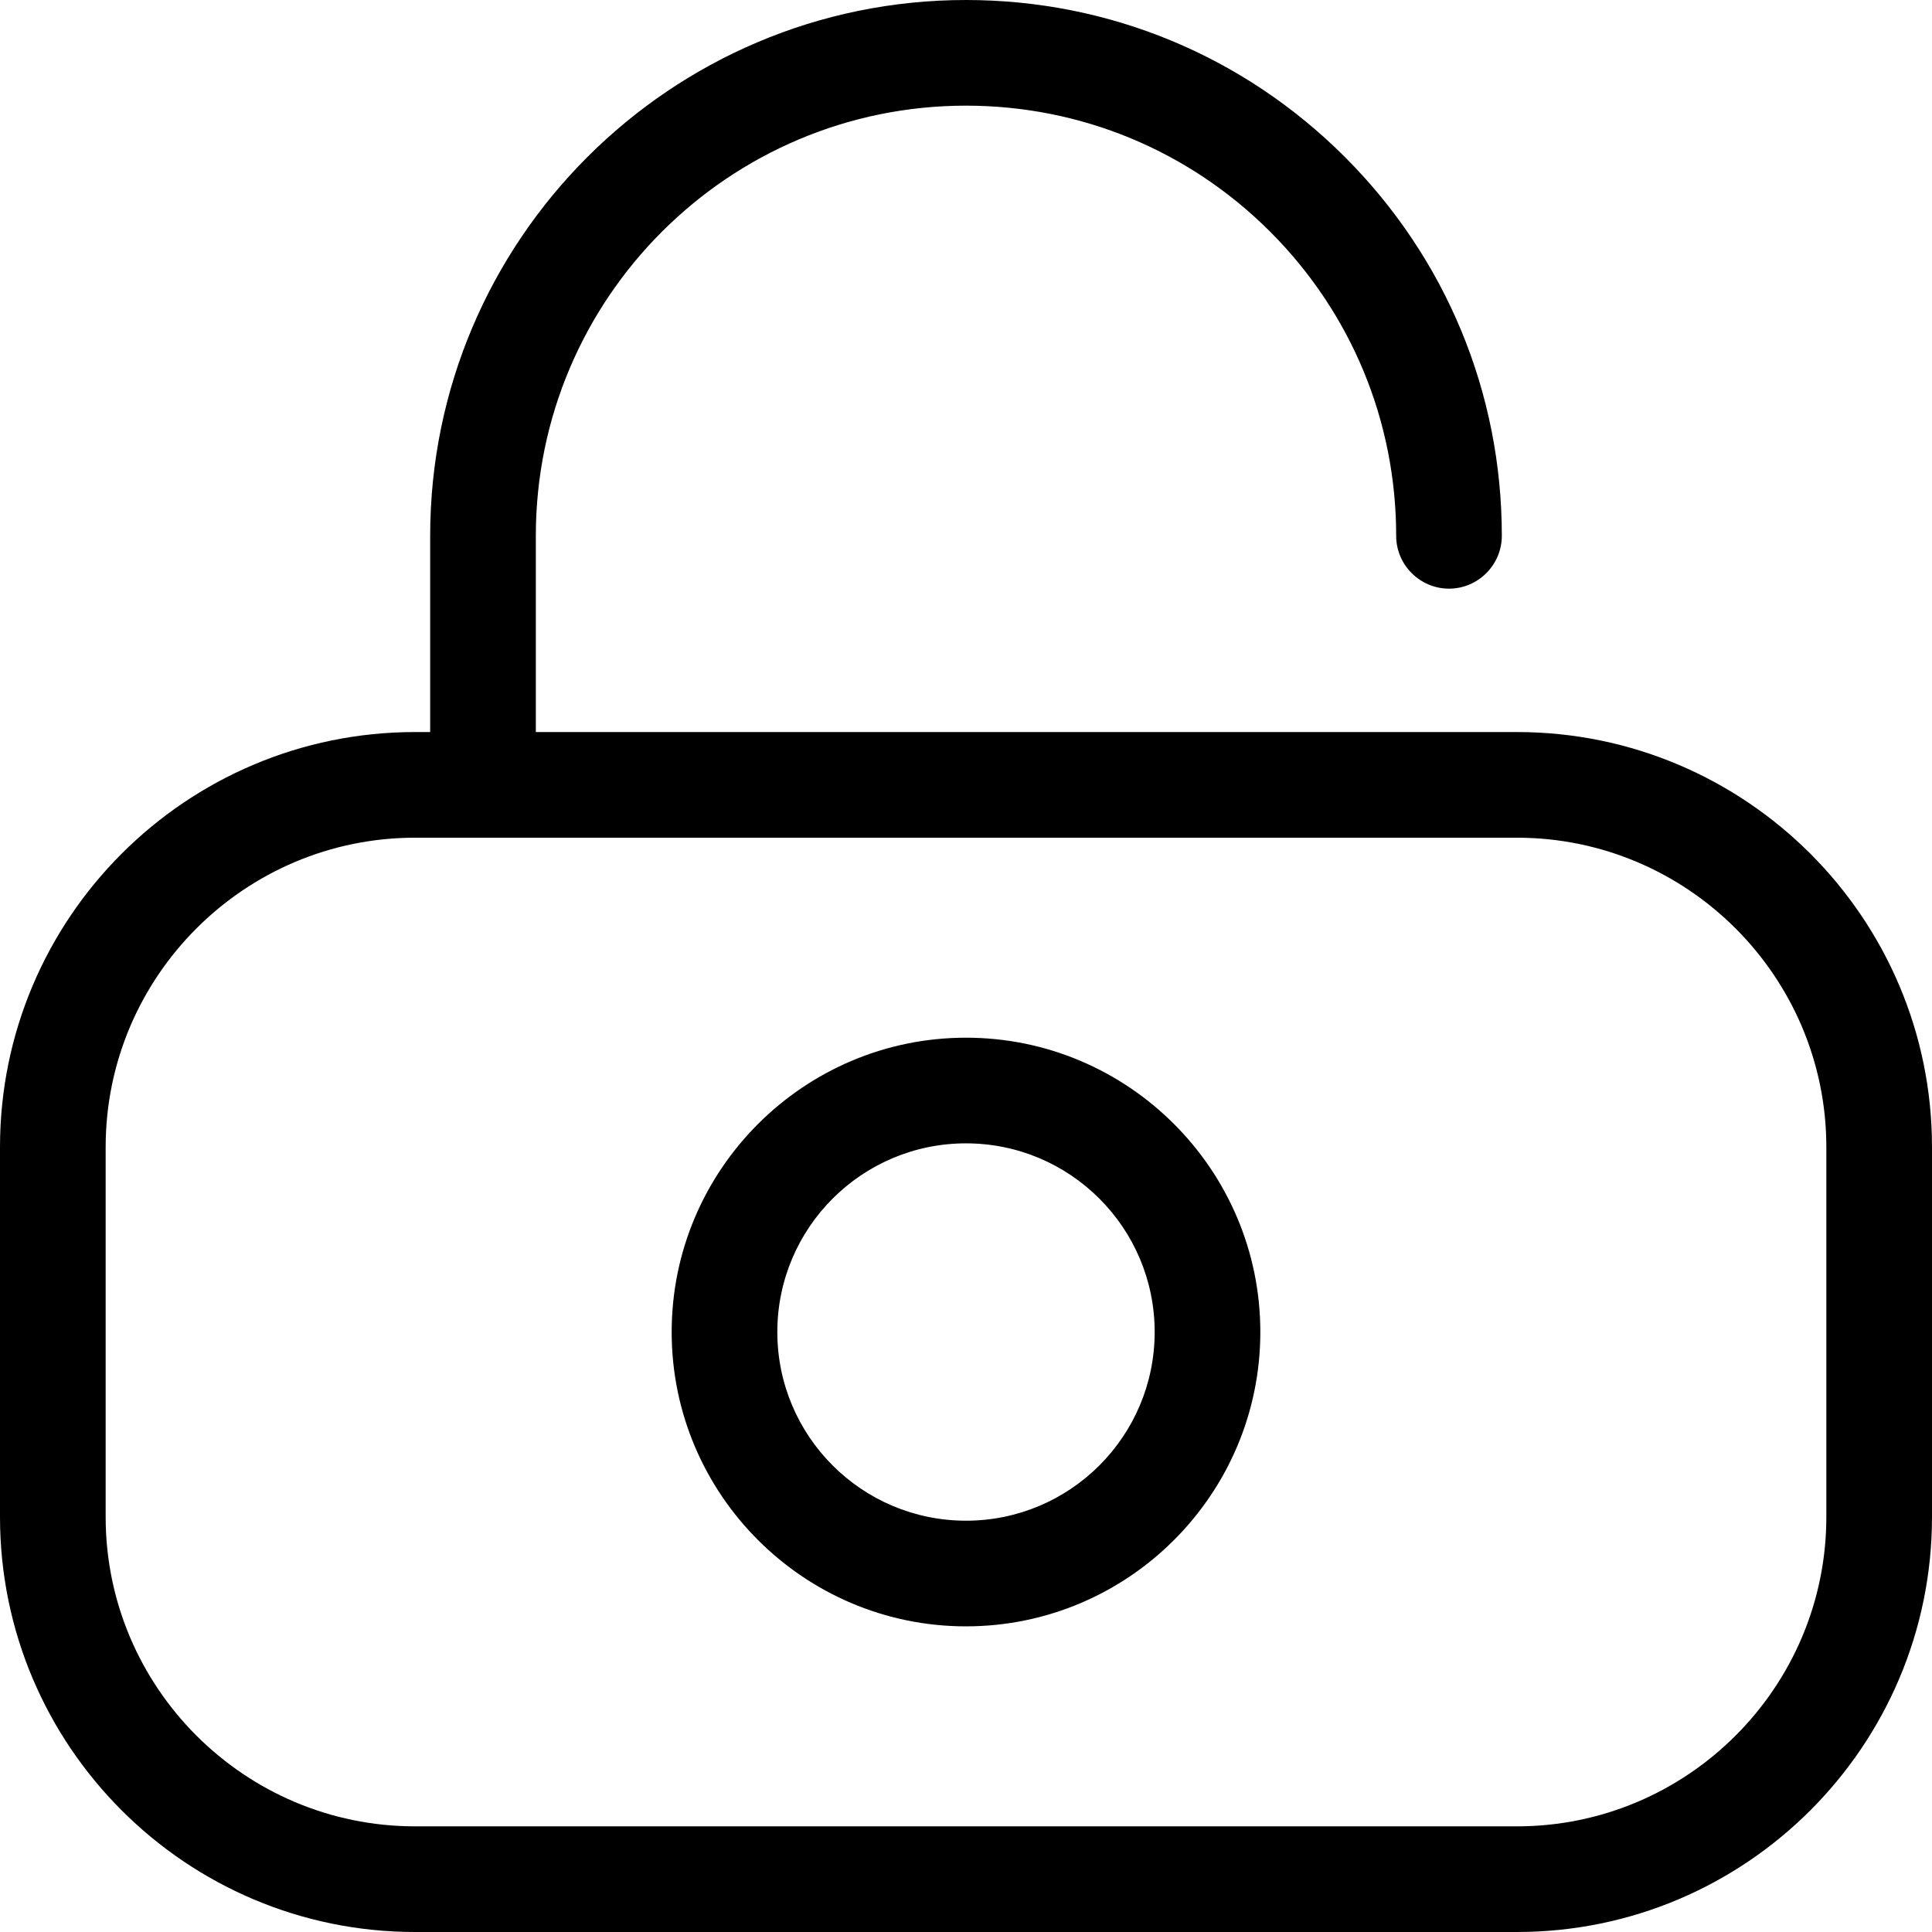
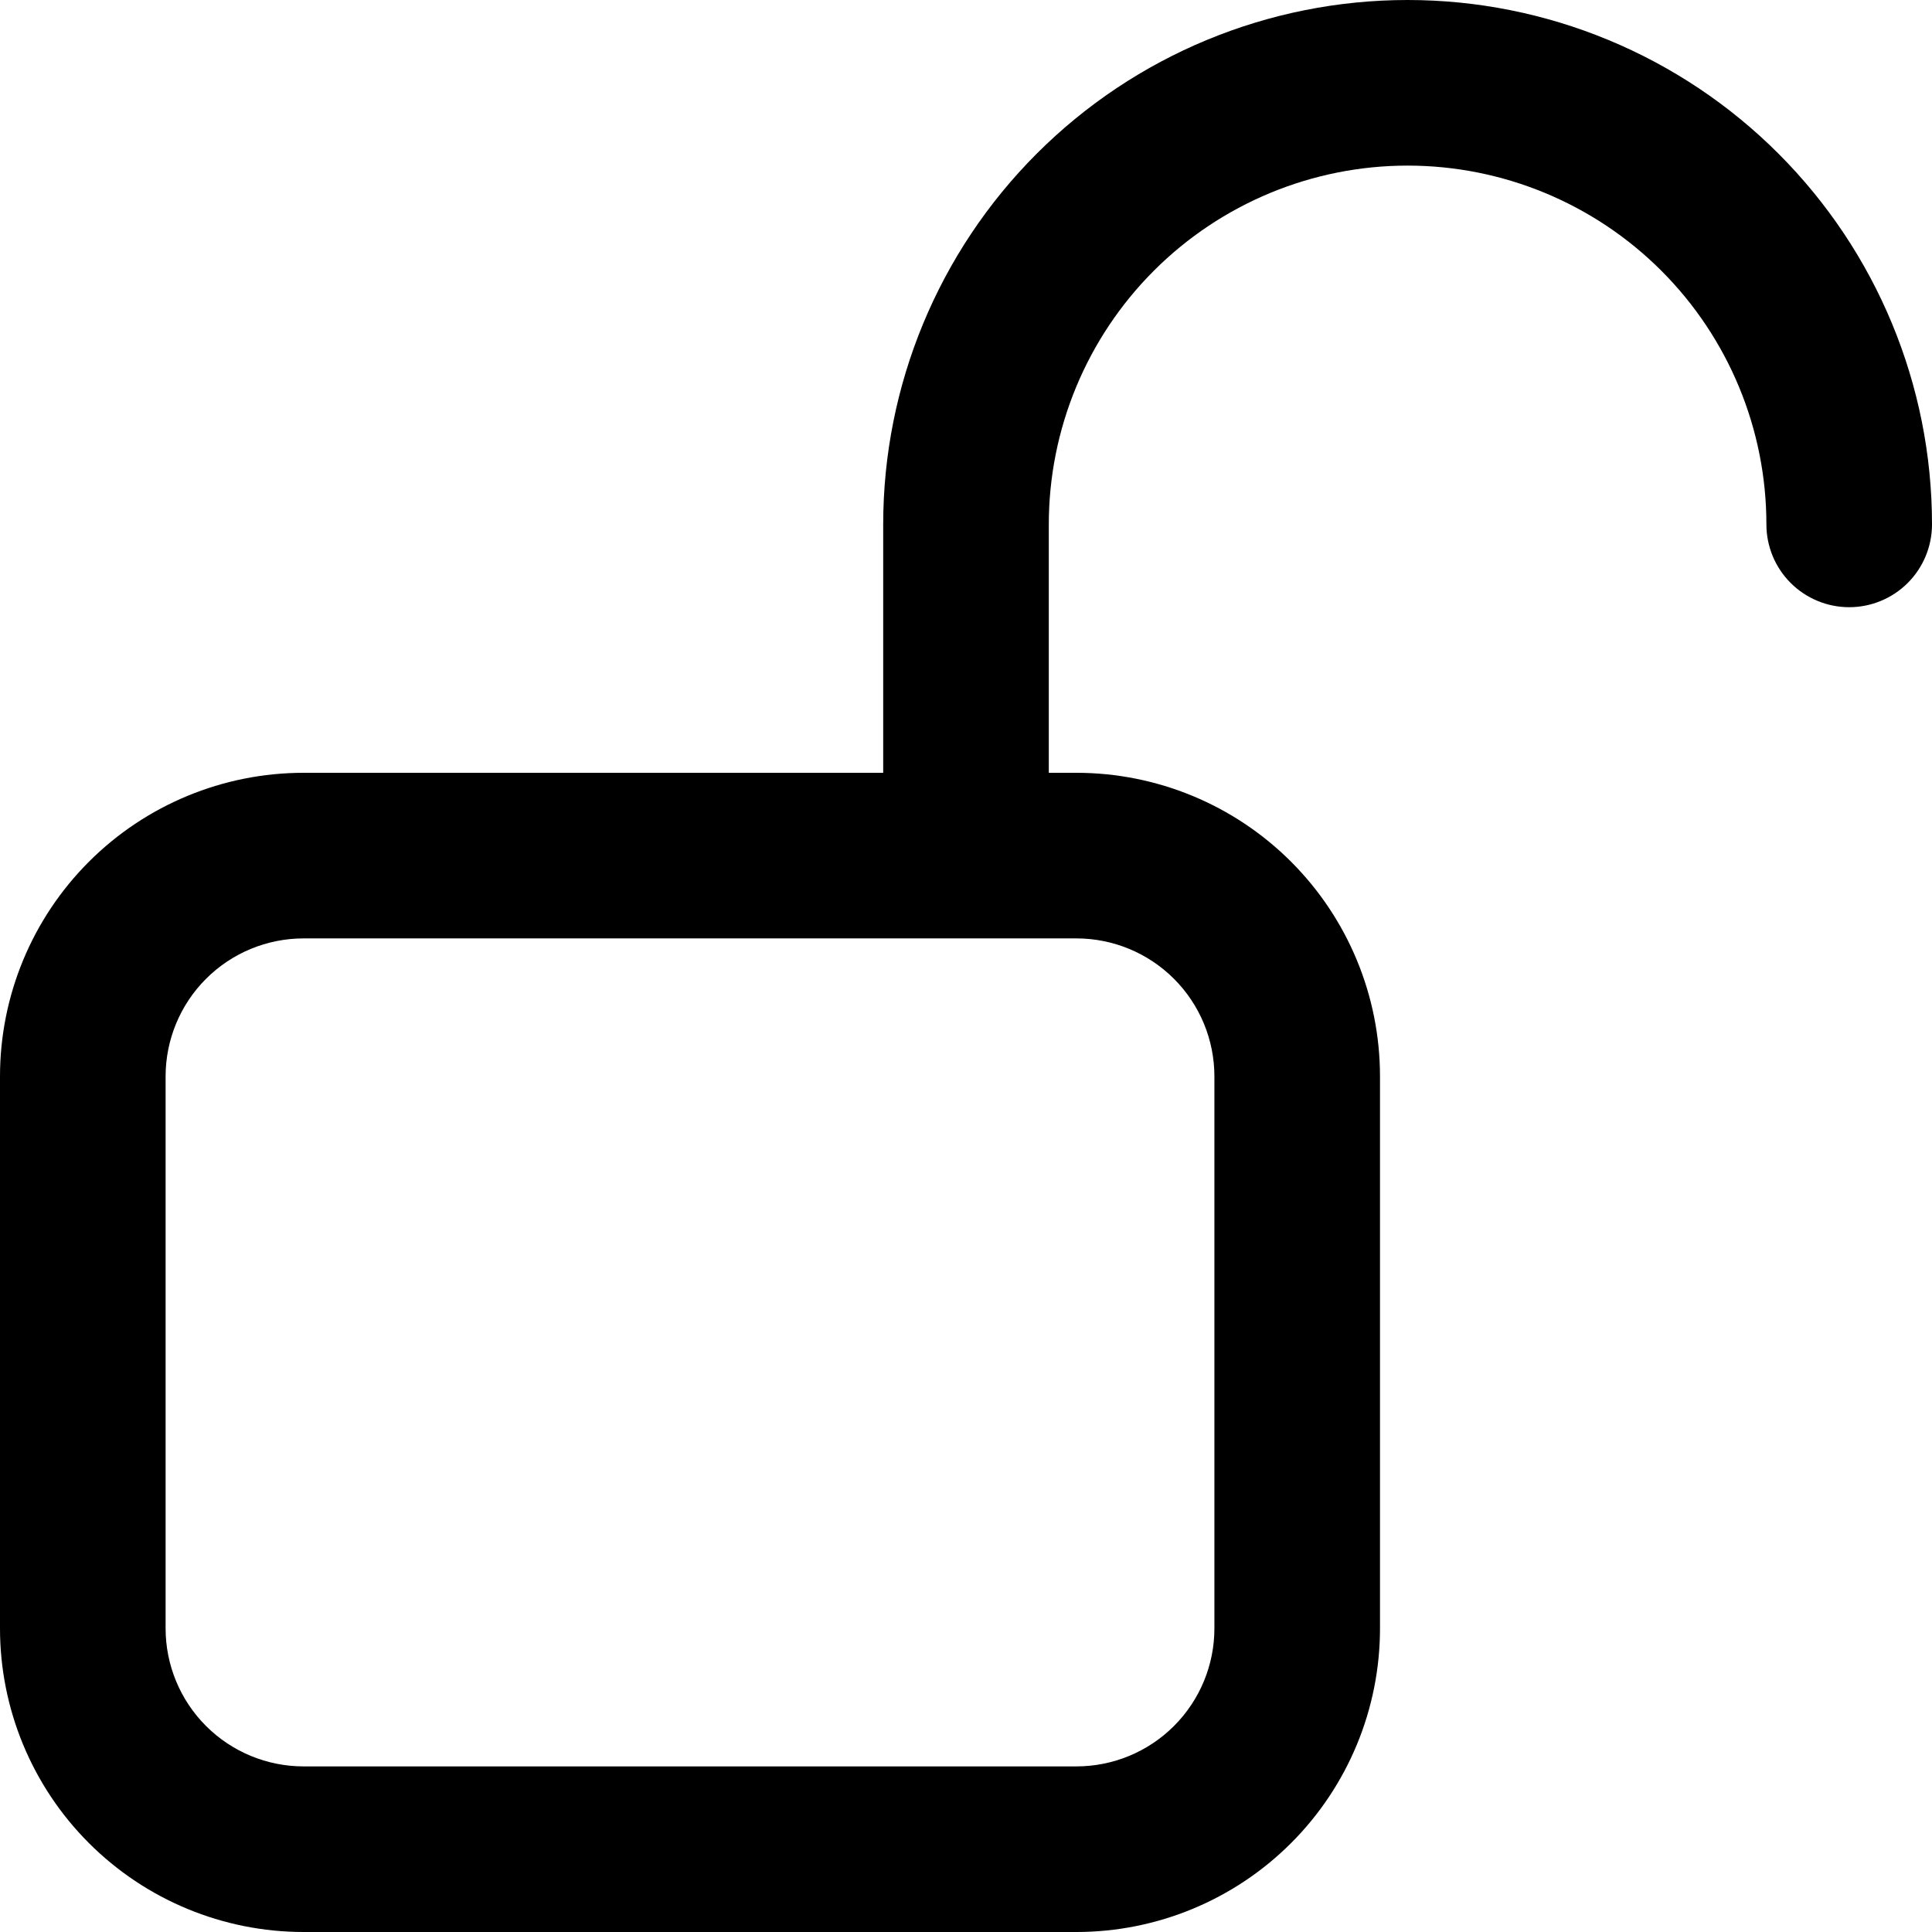
- <svg xmlns="http://www.w3.org/2000/svg" version="1.1" x="0px" y="0px" viewBox="0 0 512 512" style="enable-background:new 0 0 512 512;" xml:space="preserve">
-   <path d="M402,194H142v-52c0-62.9,51.1-114,114-114c30.4,0,59.1,11.9,80.6,33.4C358.1,82.9,370,111.6,370,142c0,7.7,6.3,14,14,14  s14-6.3,14-14c0-37.9-14.8-73.6-41.6-100.4C329.6,14.8,293.9,0,256,0c-78.3,0-142,63.7-142,142v52h-4C49.3,194,0,243.3,0,304v98  c0,60.7,49.3,110,110,110h292c60.7,0,110-49.3,110-110v-98C512,243.3,462.7,194,402,194z M484,402c0,45.2-36.8,82-82,82H110  c-45.2,0-82-36.8-82-82v-98c0-45.2,36.8-82,82-82h292c45.2,0,82,36.8,82,82V402z M256,275c-43,0-78,35-78,78s35,78,78,78  c43,0,78-35,78-78S299,275,256,275z M256,403c-27.6,0-50-22.4-50-50s22.4-50,50-50s50,22.4,50,50S283.6,403,256,403z" />
+ <svg xmlns="http://www.w3.org/2000/svg" width="512" height="512" viewBox="0 0 512 512" fill="none">
+   <path d="M373.029 0C336.171 0 300.823 14.642 274.761 40.704C248.699 66.766 234.057 102.114 234.057 138.971V204.8H80.457C59.119 204.8 38.654 213.277 23.565 228.365C8.477 243.454 0 263.919 0 285.257V431.543C0 452.881 8.477 473.346 23.565 488.435C38.654 503.523 59.119 512 80.457 512H285.257C306.596 512 327.06 503.523 342.149 488.435C357.238 473.346 365.714 452.881 365.714 431.543V285.257C365.714 263.919 357.238 243.454 342.149 228.365C327.06 213.277 306.596 204.8 285.257 204.8H277.943V138.971C277.943 113.753 287.961 89.568 305.793 71.736C323.625 53.904 347.81 43.886 373.029 43.886C398.247 43.886 422.432 53.904 440.264 71.736C458.096 89.568 468.114 113.753 468.114 138.971C468.114 144.791 470.426 150.372 474.541 154.487C478.656 158.602 484.238 160.914 490.057 160.914C495.877 160.914 501.458 158.602 505.573 154.487C509.688 150.372 512 144.791 512 138.971C512 102.114 497.358 66.766 471.296 40.704C445.234 14.642 409.886 0 373.029 0ZM321.829 285.257V431.543C321.829 441.242 317.976 450.544 311.117 457.403C304.259 464.261 294.956 468.114 285.257 468.114H80.457C70.758 468.114 61.456 464.261 54.597 457.403C47.739 450.544 43.886 441.242 43.886 431.543V285.257C43.886 275.558 47.739 266.256 54.597 259.397C61.456 252.539 70.758 248.686 80.457 248.686H285.257C294.956 248.686 304.259 252.539 311.117 259.397C317.976 266.256 321.829 275.558 321.829 285.257Z" fill="black" />
</svg>
